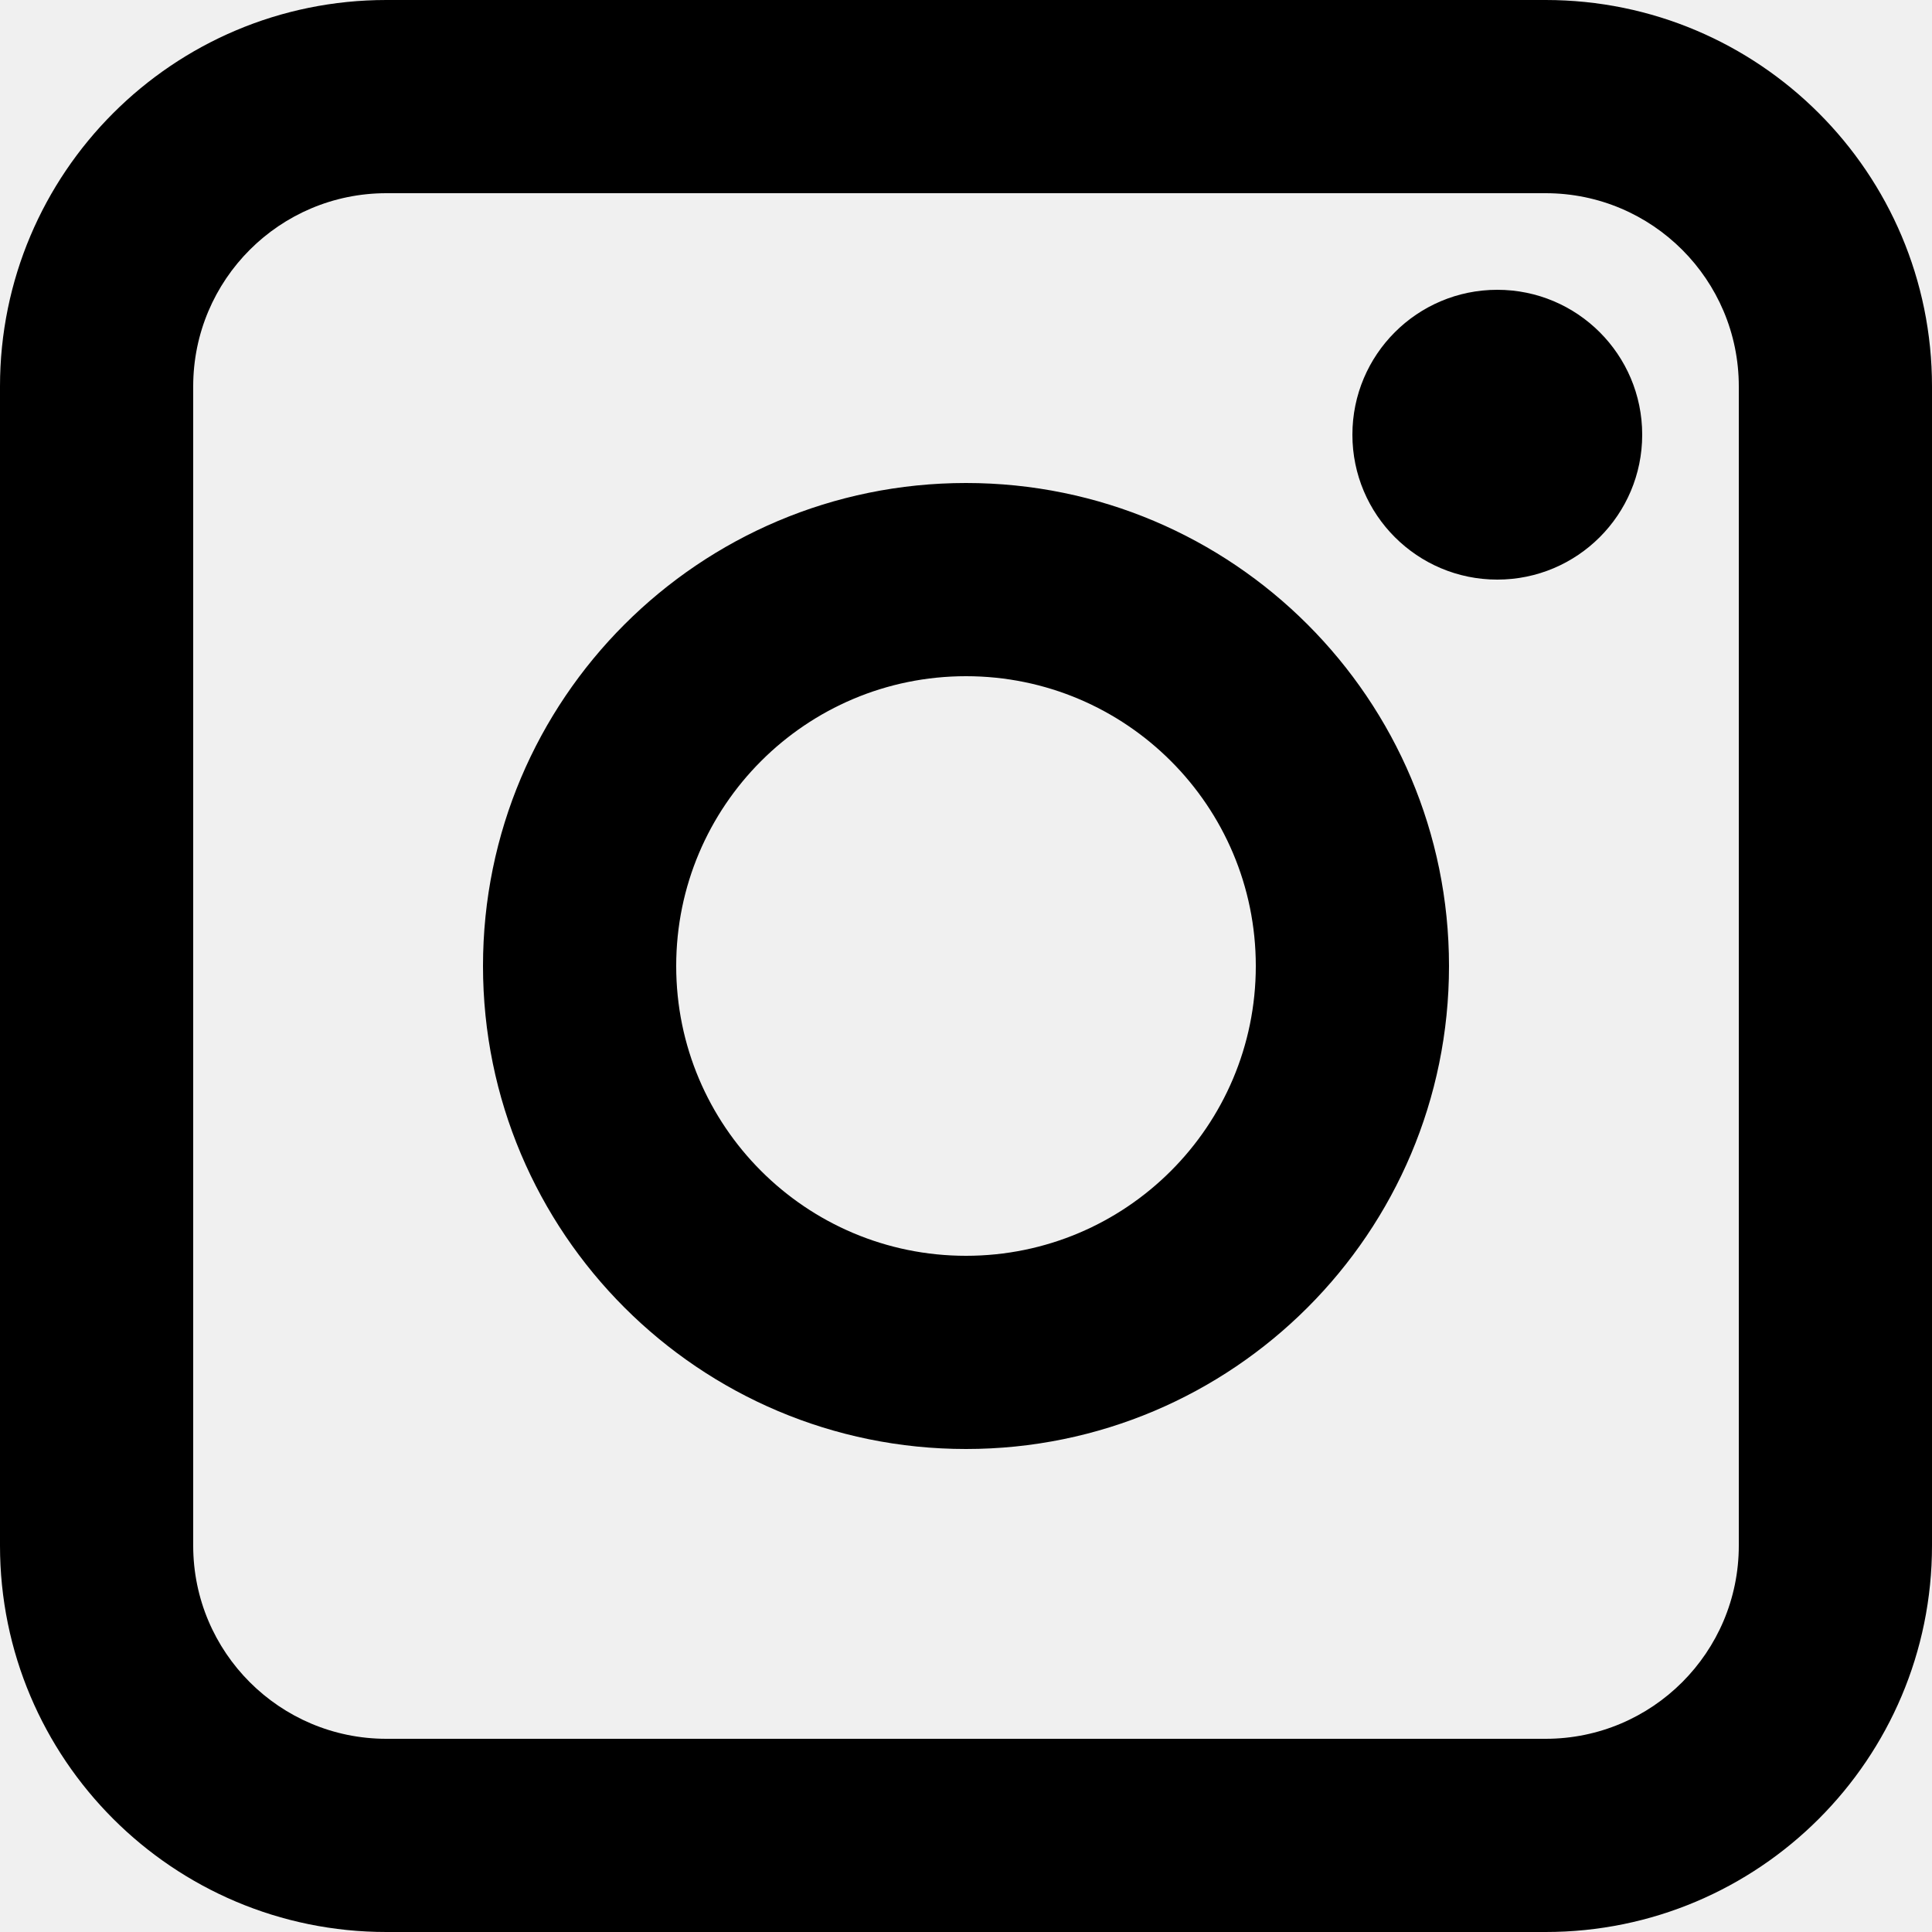
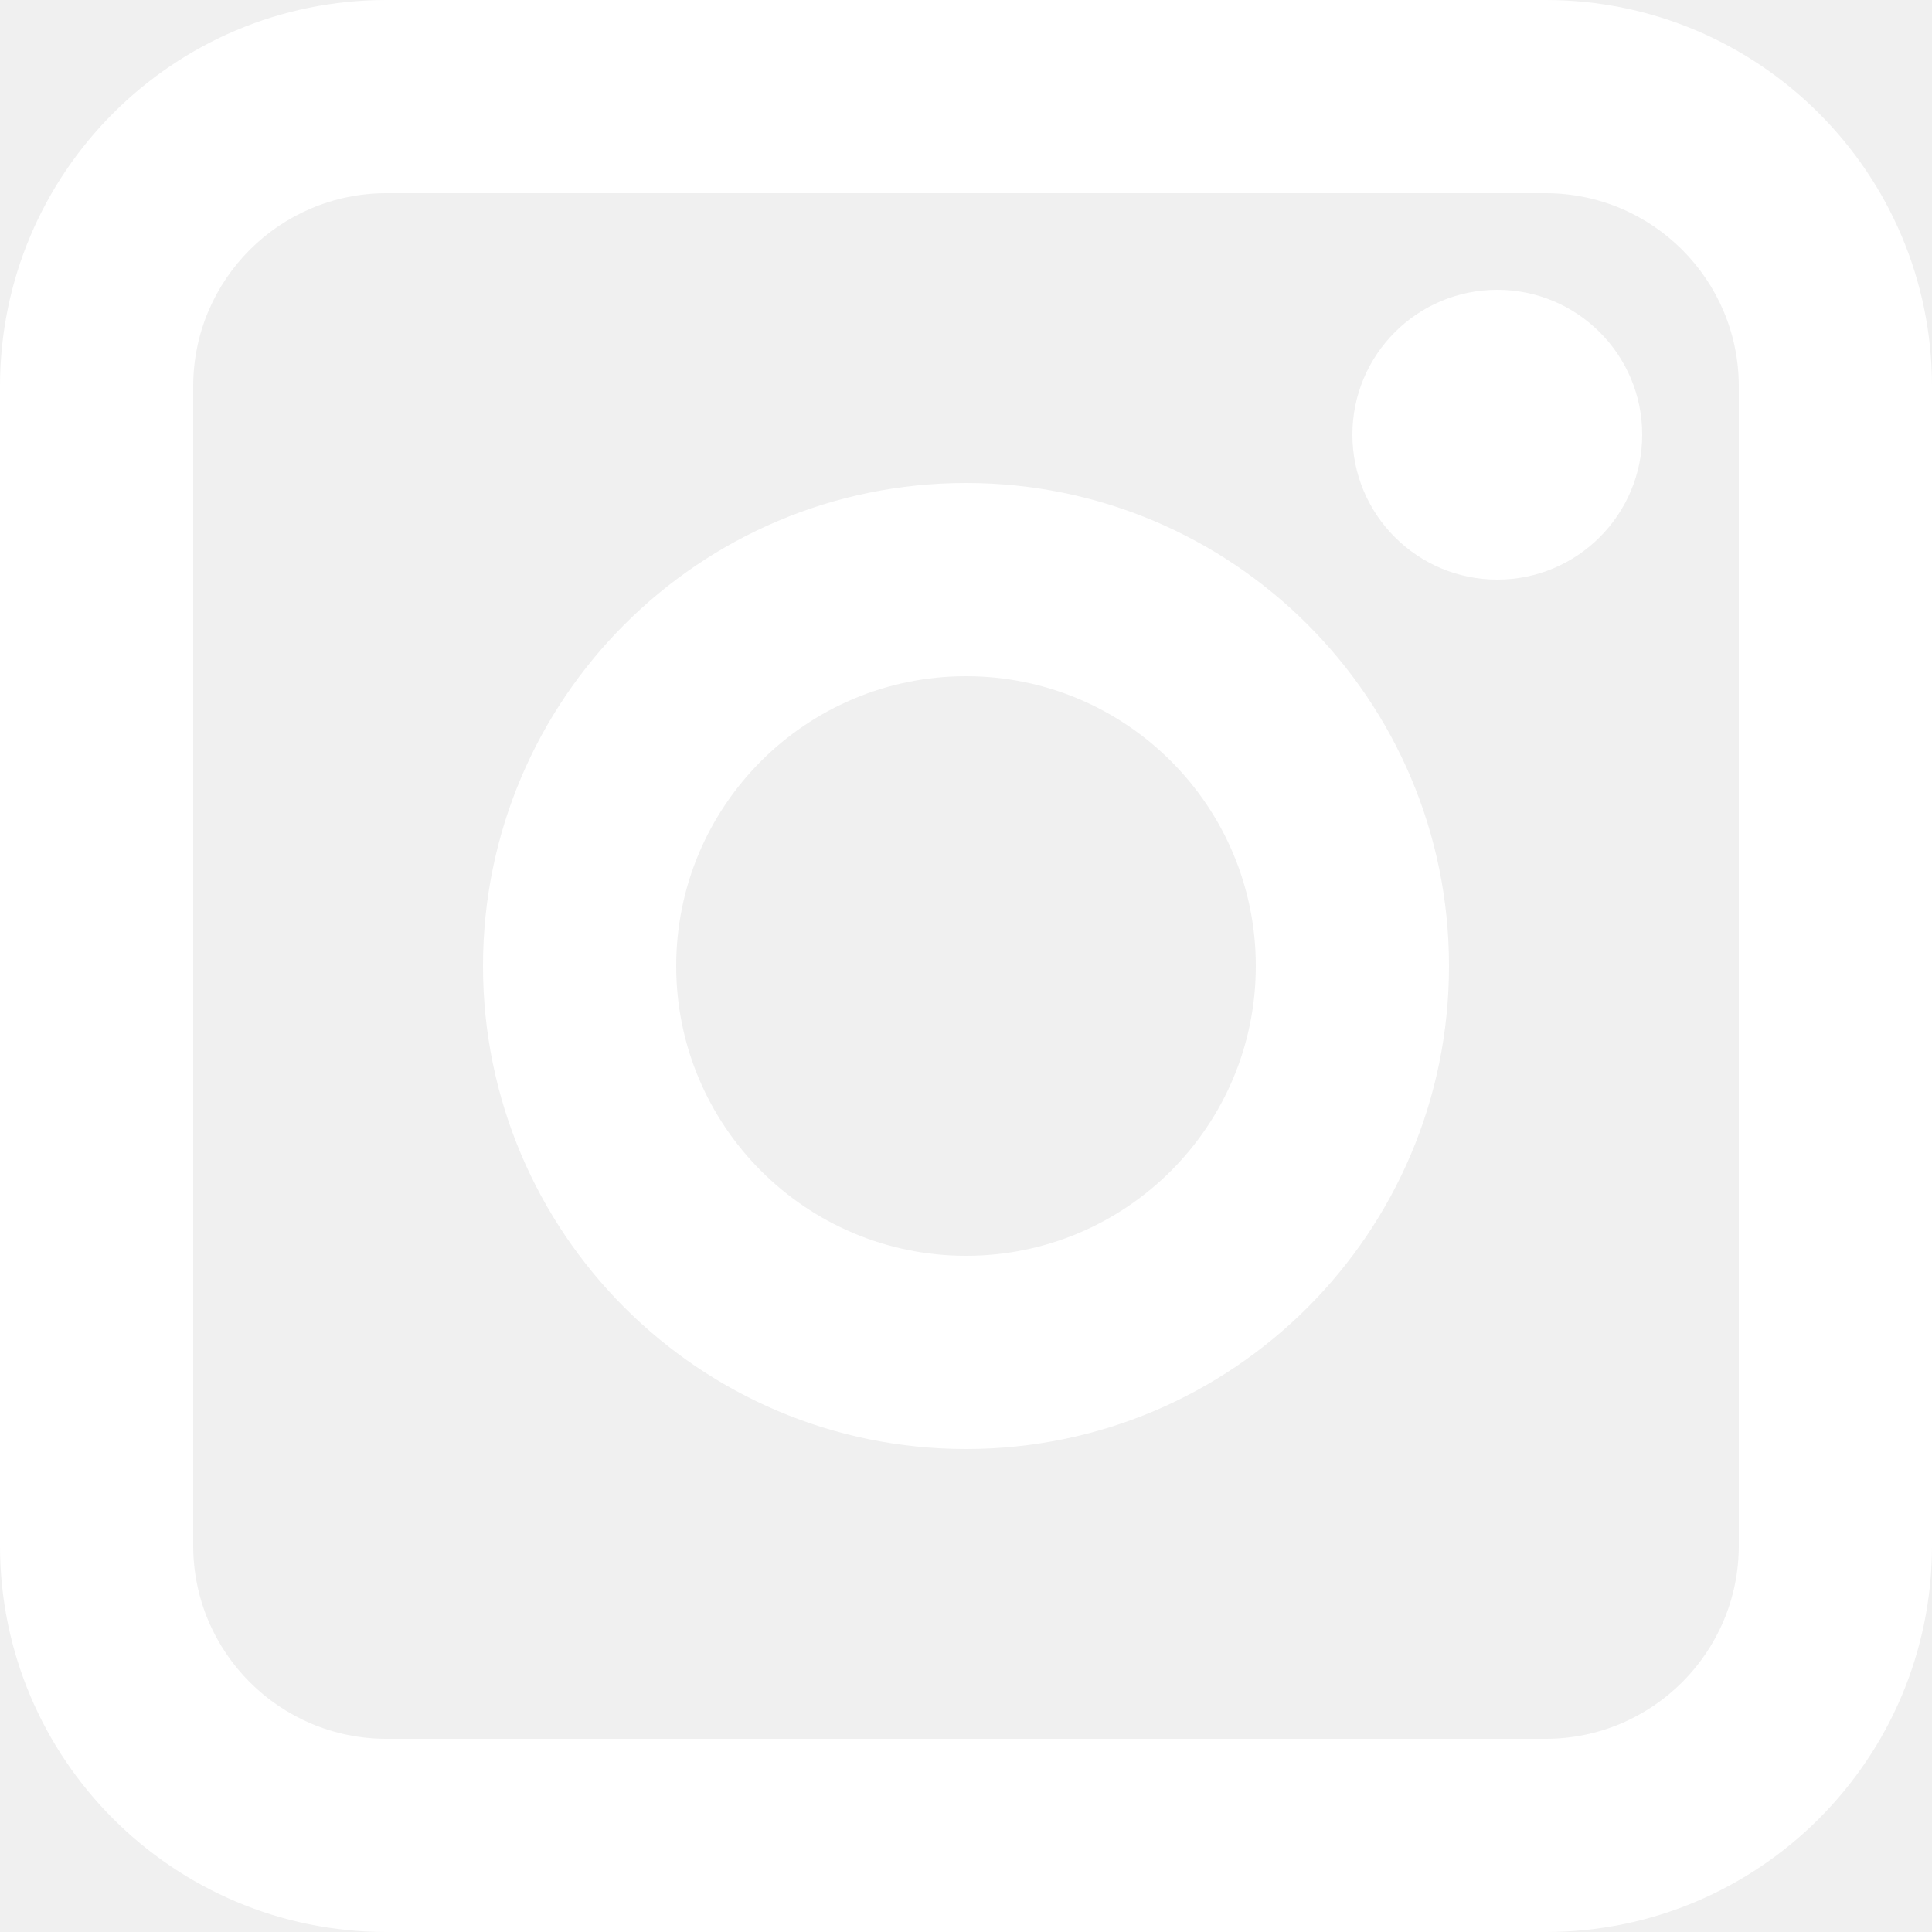
<svg xmlns="http://www.w3.org/2000/svg" width="50" height="50" viewBox="0 0 50 50" fill="none">
-   <path fill-rule="evenodd" clip-rule="evenodd" d="M0 10C0 4.477 4.477 0 10 0H40C45.523 0 50 4.477 50 10V40C50 45.523 45.523 50 40 50H10C4.477 50 0 45.523 0 40V10ZM10 5C7.239 5 5 7.239 5 10V40C5 42.761 7.239 45 10 45H40C42.761 45 45 42.761 45 40V10C45 7.239 42.761 5 40 5H10ZM25 17.5C20.858 17.5 17.5 20.858 17.5 25C17.5 29.142 20.858 32.5 25 32.5C29.142 32.5 32.5 29.142 32.5 25C32.5 20.858 29.142 17.5 25 17.5ZM12.5 25C12.5 18.096 18.096 12.5 25 12.5C31.904 12.5 37.5 18.096 37.5 25C37.5 31.904 31.904 37.5 25 37.5C18.096 37.5 12.5 31.904 12.5 25ZM38.75 15C40.821 15 42.5 13.321 42.5 11.25C42.5 9.179 40.821 7.5 38.75 7.5C36.679 7.5 35 9.179 35 11.25C35 13.321 36.679 15 38.75 15Z" fill="black" />
+   <path fill-rule="evenodd" clip-rule="evenodd" d="M0 10C0 4.477 4.477 0 10 0H40C45.523 0 50 4.477 50 10V40C50 45.523 45.523 50 40 50H10C4.477 50 0 45.523 0 40V10ZM10 5C7.239 5 5 7.239 5 10V40C5 42.761 7.239 45 10 45H40C42.761 45 45 42.761 45 40V10C45 7.239 42.761 5 40 5H10ZM25 17.5C20.858 17.5 17.5 20.858 17.5 25C17.5 29.142 20.858 32.5 25 32.5C29.142 32.5 32.5 29.142 32.5 25C32.5 20.858 29.142 17.5 25 17.5ZM12.5 25C12.5 18.096 18.096 12.5 25 12.5C31.904 12.5 37.5 18.096 37.5 25C37.5 31.904 31.904 37.5 25 37.5C18.096 37.5 12.5 31.904 12.5 25ZM38.75 15C40.821 15 42.5 13.321 42.5 11.25C42.5 9.179 40.821 7.5 38.75 7.5C36.679 7.5 35 9.179 35 11.25C35 13.321 36.679 15 38.75 15Z" fill="white" />
</svg>
